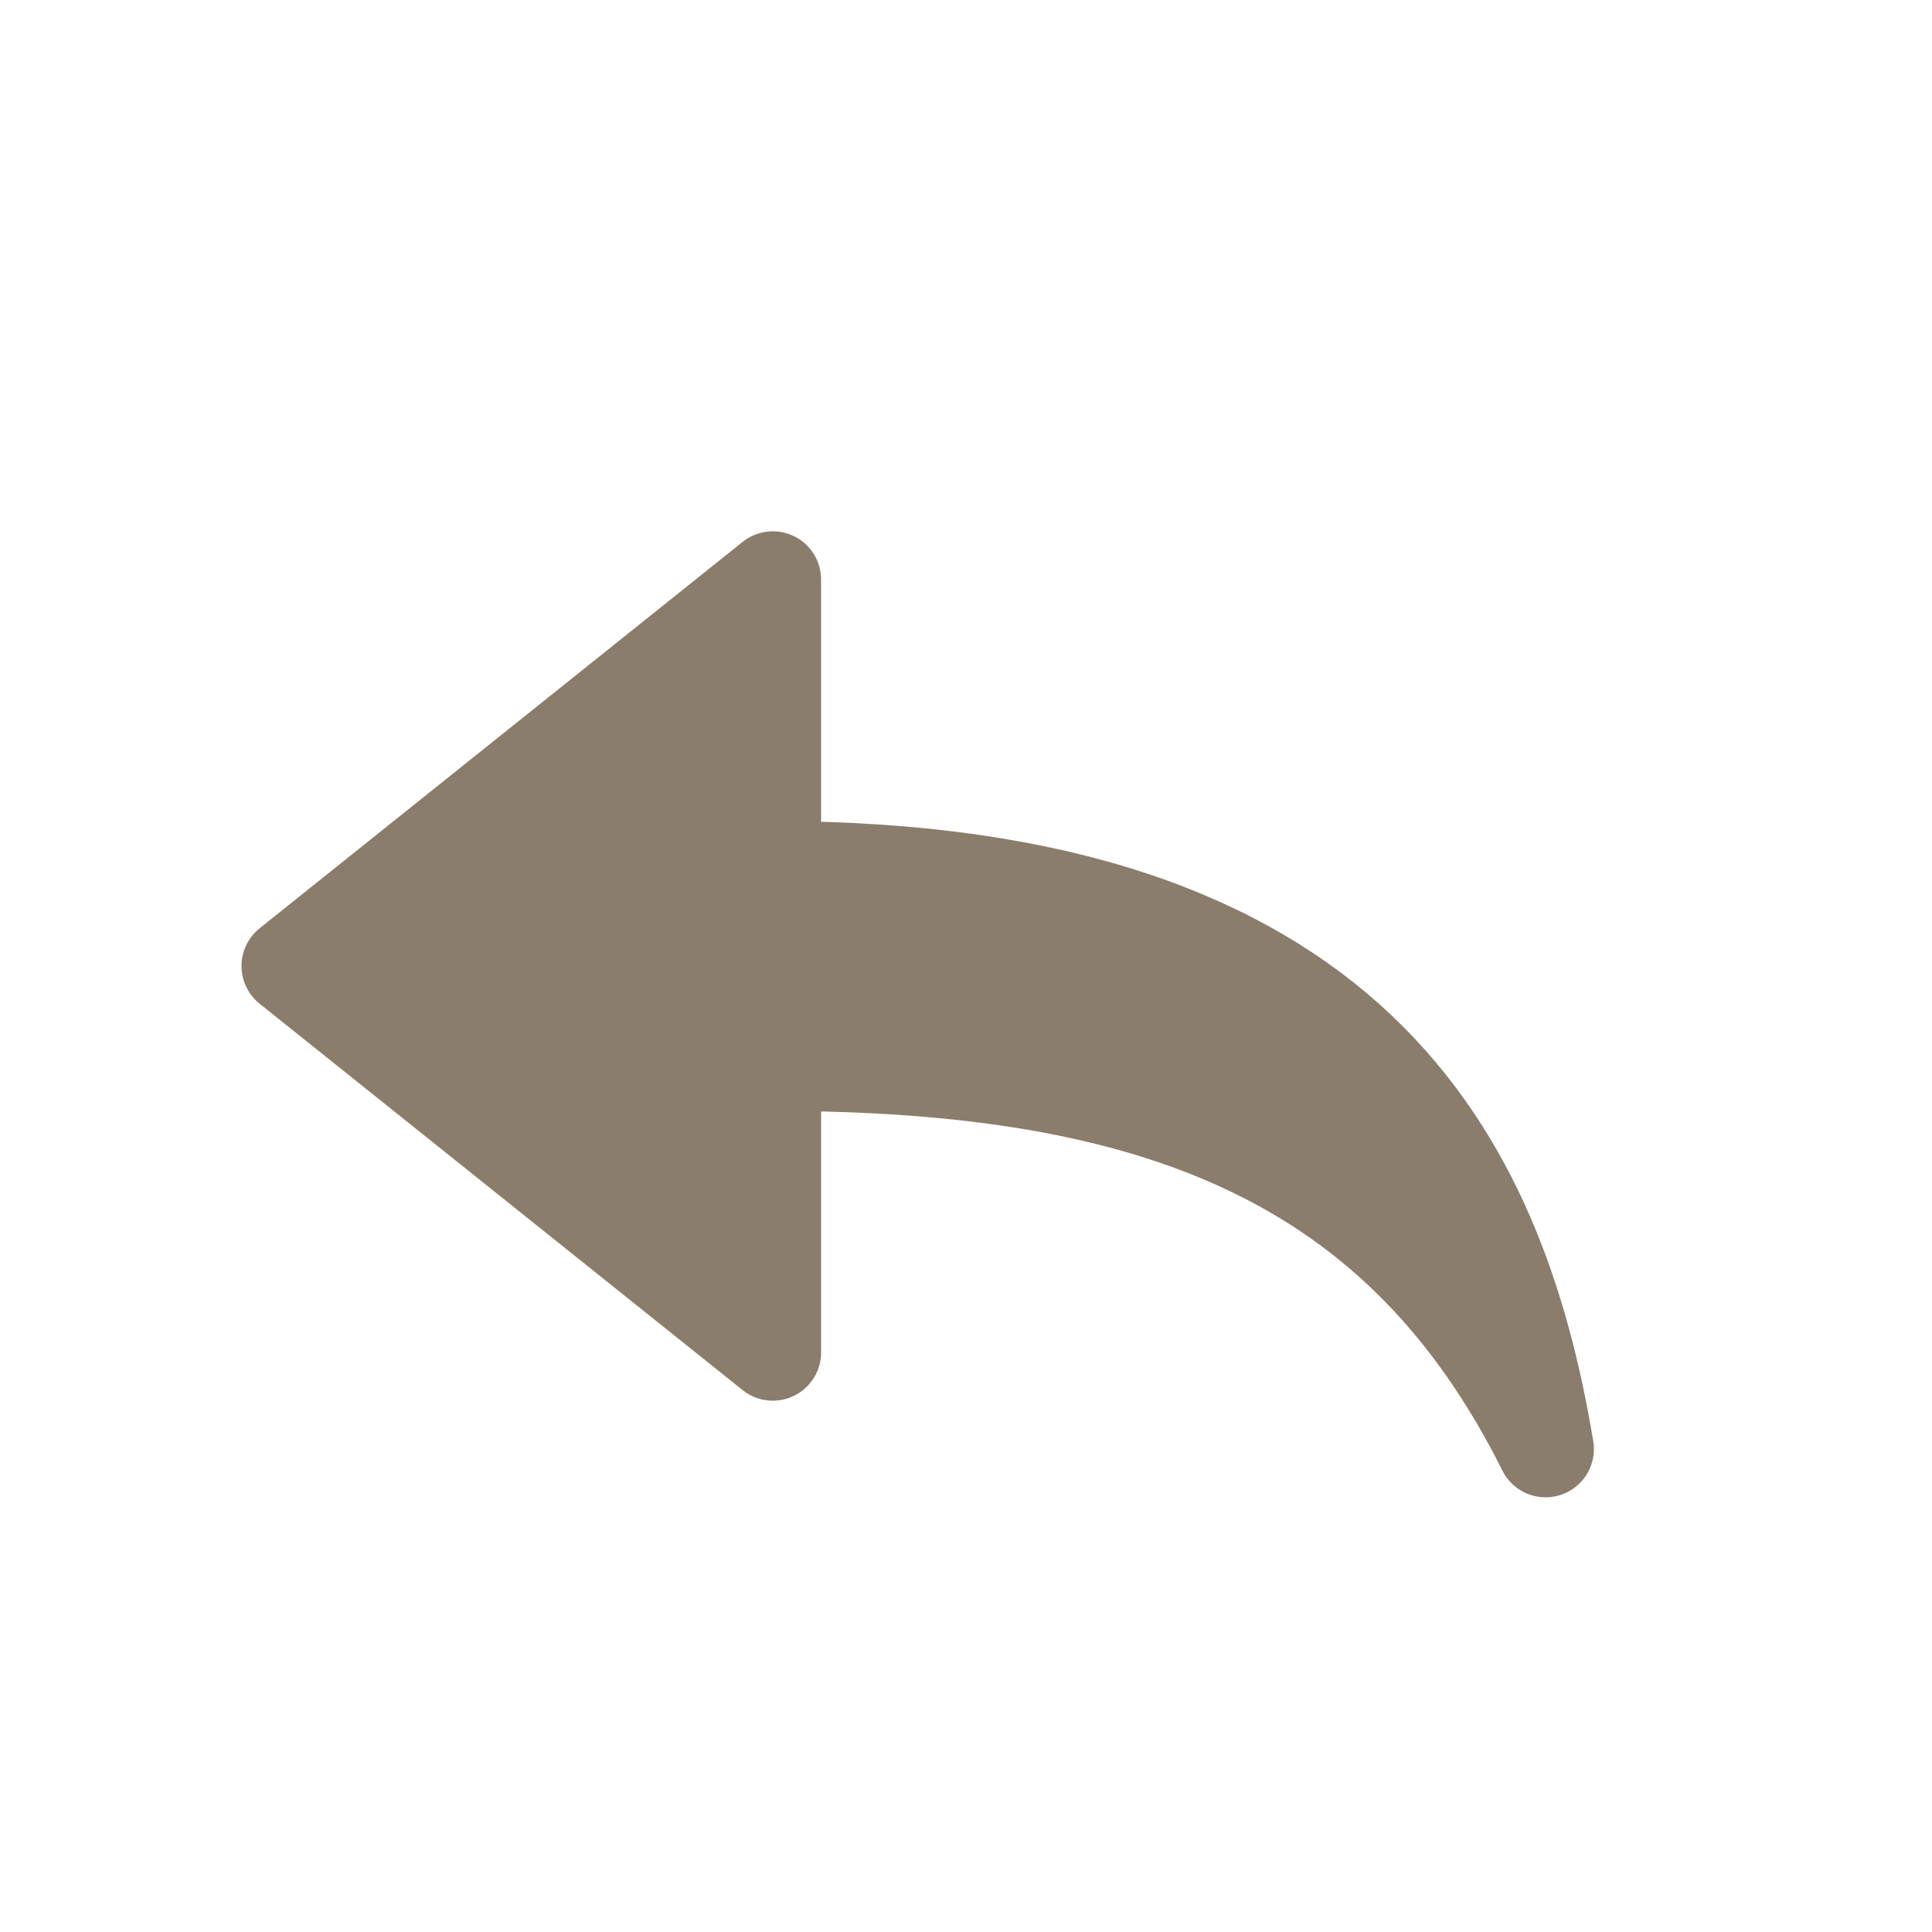
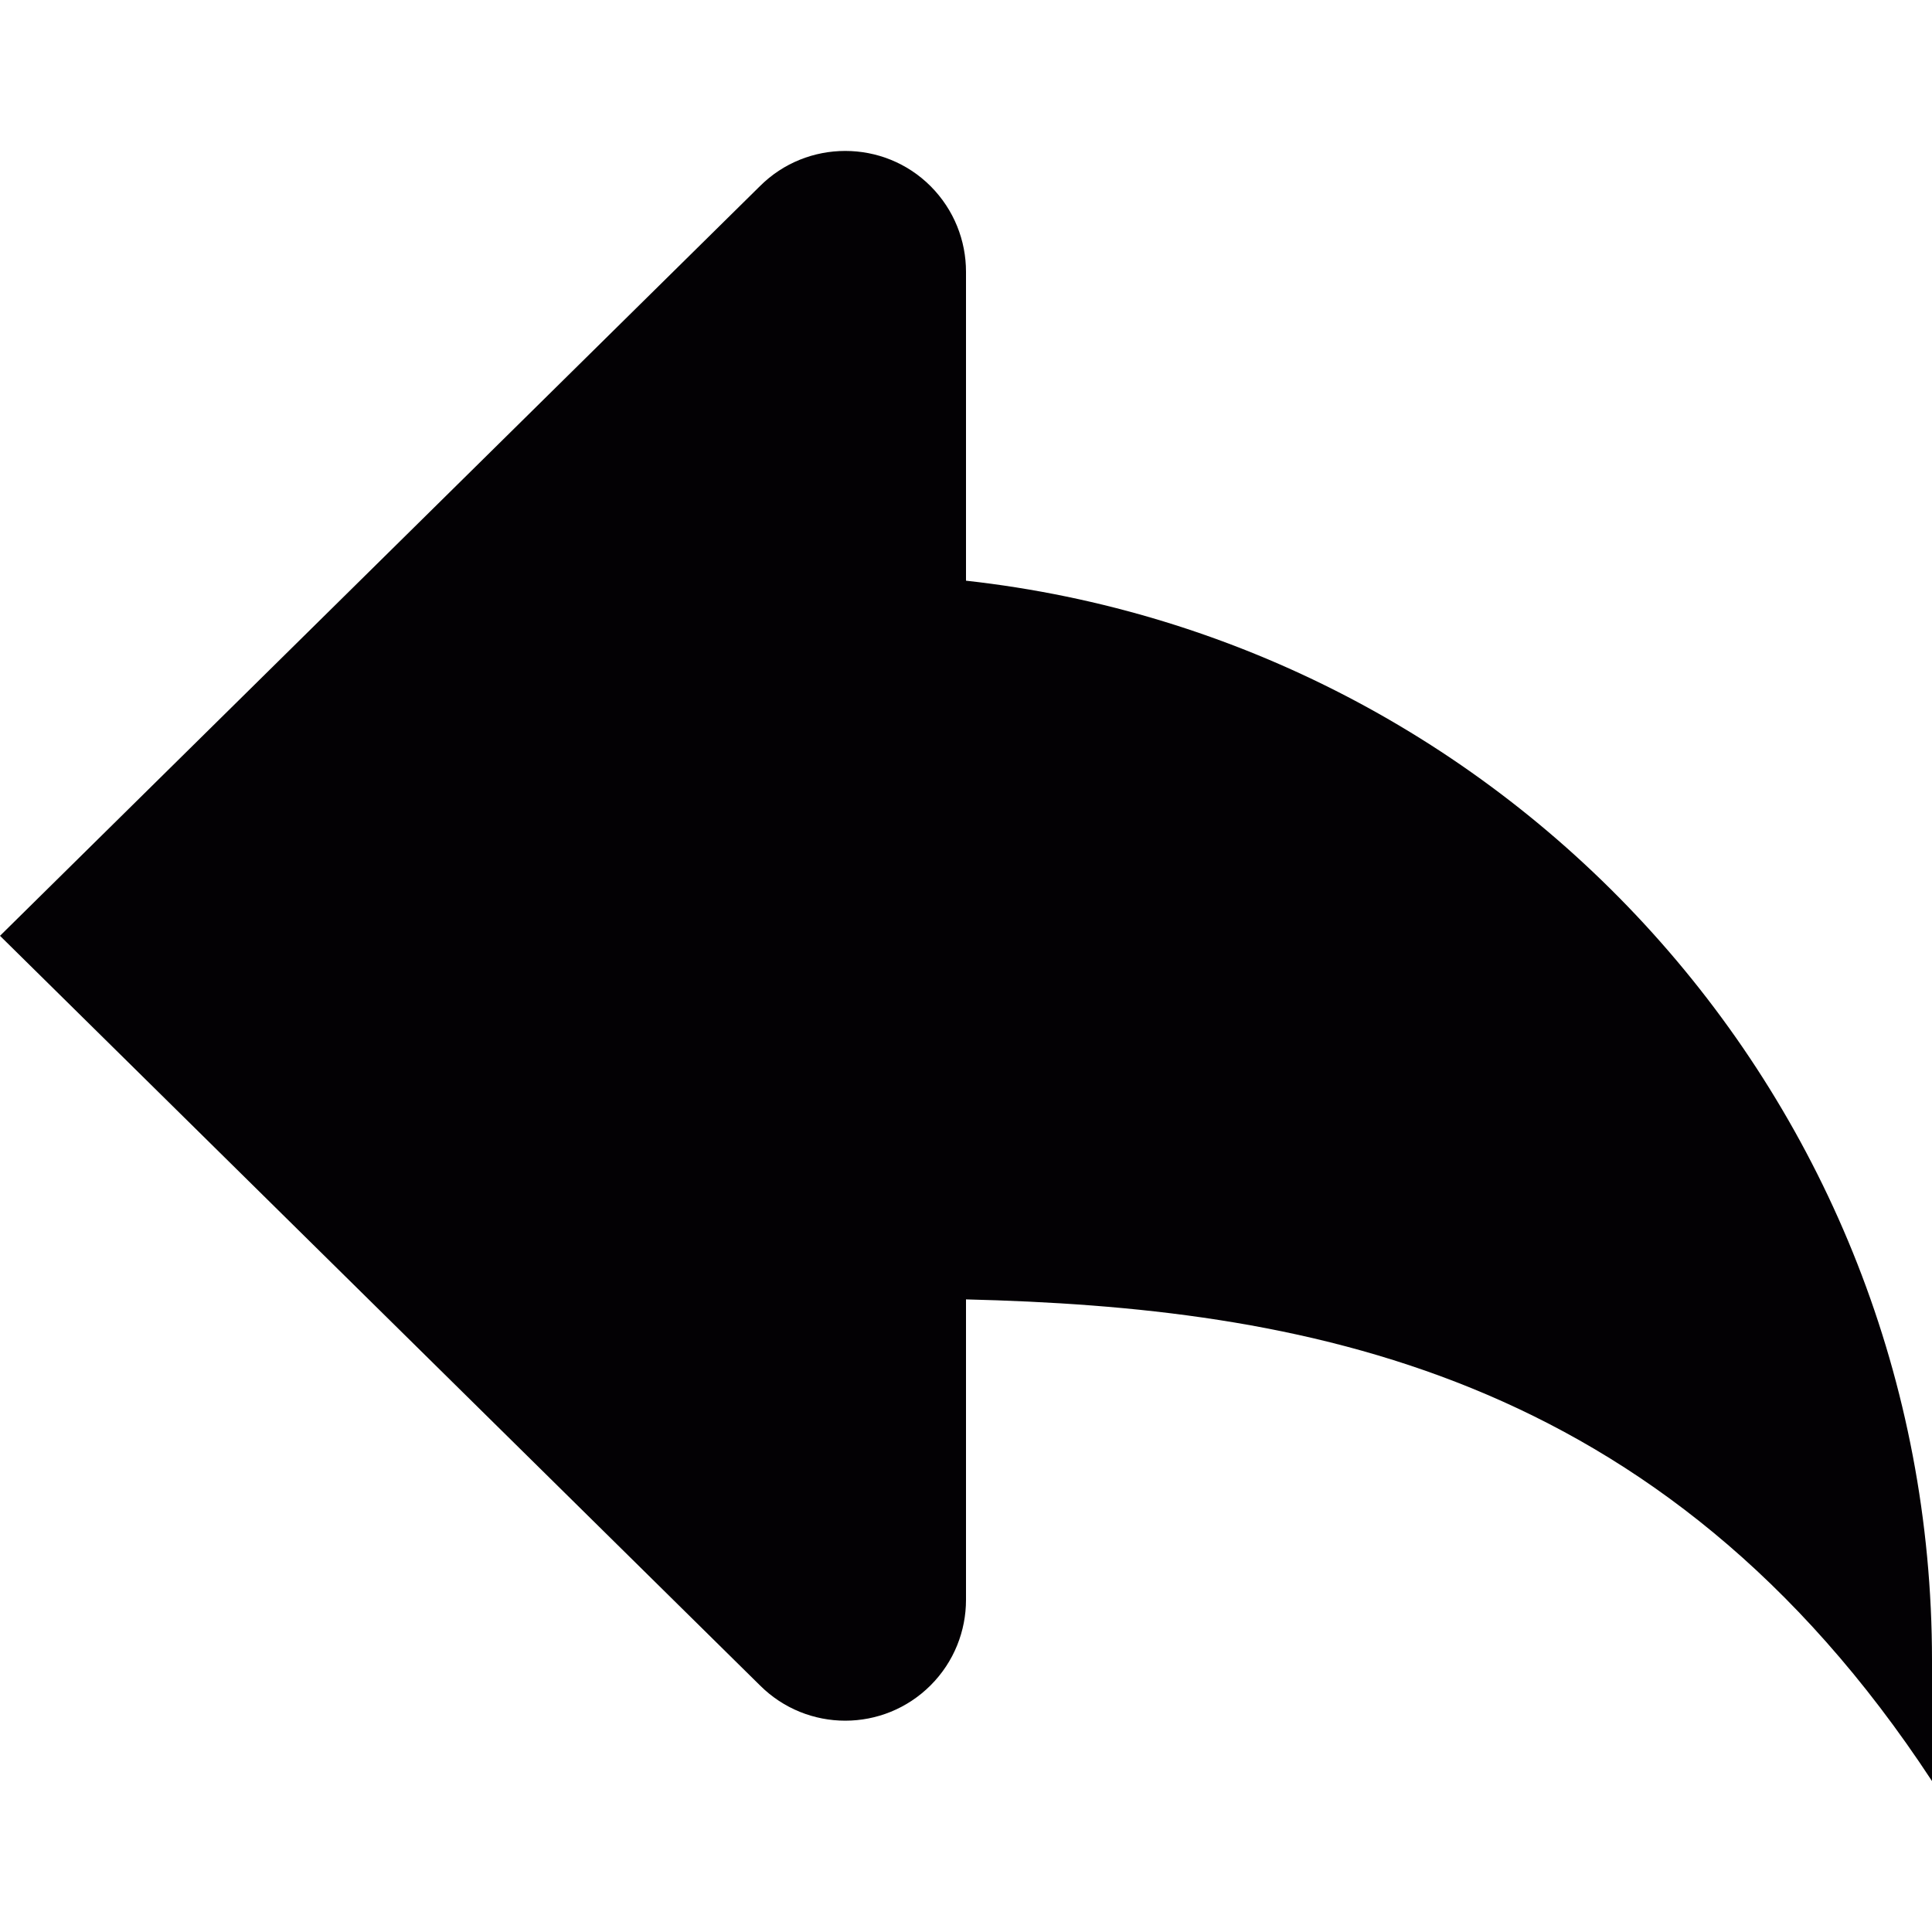
- <svg xmlns="http://www.w3.org/2000/svg" width="40" height="40" viewBox="0 0 40 40" fill="none">
-   <path d="M16 12L6 20L16 28V22C24 22 29 24 32 30C31 24 28 18 16 18V12Z" fill="#8B7D6B" stroke="#8B7D6B" stroke-width="2" stroke-linecap="round" stroke-linejoin="round" />
+ <svg xmlns="http://www.w3.org/2000/svg" version="1.1" id="Capa_1" x="0px" y="0px" viewBox="0 0 16 16" style="enable-background:new 0 0 16 16;" xml:space="preserve">
+   <g>
+     <path style="fill:#030104;" d="M8,4.809V2.25c0-0.256-0.098-0.512-0.293-0.708C7.512,1.347,7.256,1.25,7,1.25   S6.488,1.347,6.293,1.542L0,7.75l6.293,6.207C6.488,14.152,6.744,14.25,7,14.25s0.512-0.098,0.707-0.293S8,13.505,8,13.25v-2.489   c2.75,0.068,5.755,0.566,8,3.989v-1C16,9.117,12.5,5.307,8,4.809z" />
+   </g>
+   <g>
+ </g>
+   <g>
+ </g>
+   <g>
+ </g>
+   <g>
+ </g>
+   <g>
+ </g>
+   <g>
+ </g>
+   <g>
+ </g>
+   <g>
+ </g>
+   <g>
+ </g>
+   <g>
+ </g>
+   <g>
+ </g>
+   <g>
+ </g>
+   <g>
+ </g>
+   <g>
+ </g>
+   <g>
+ </g>
</svg>
